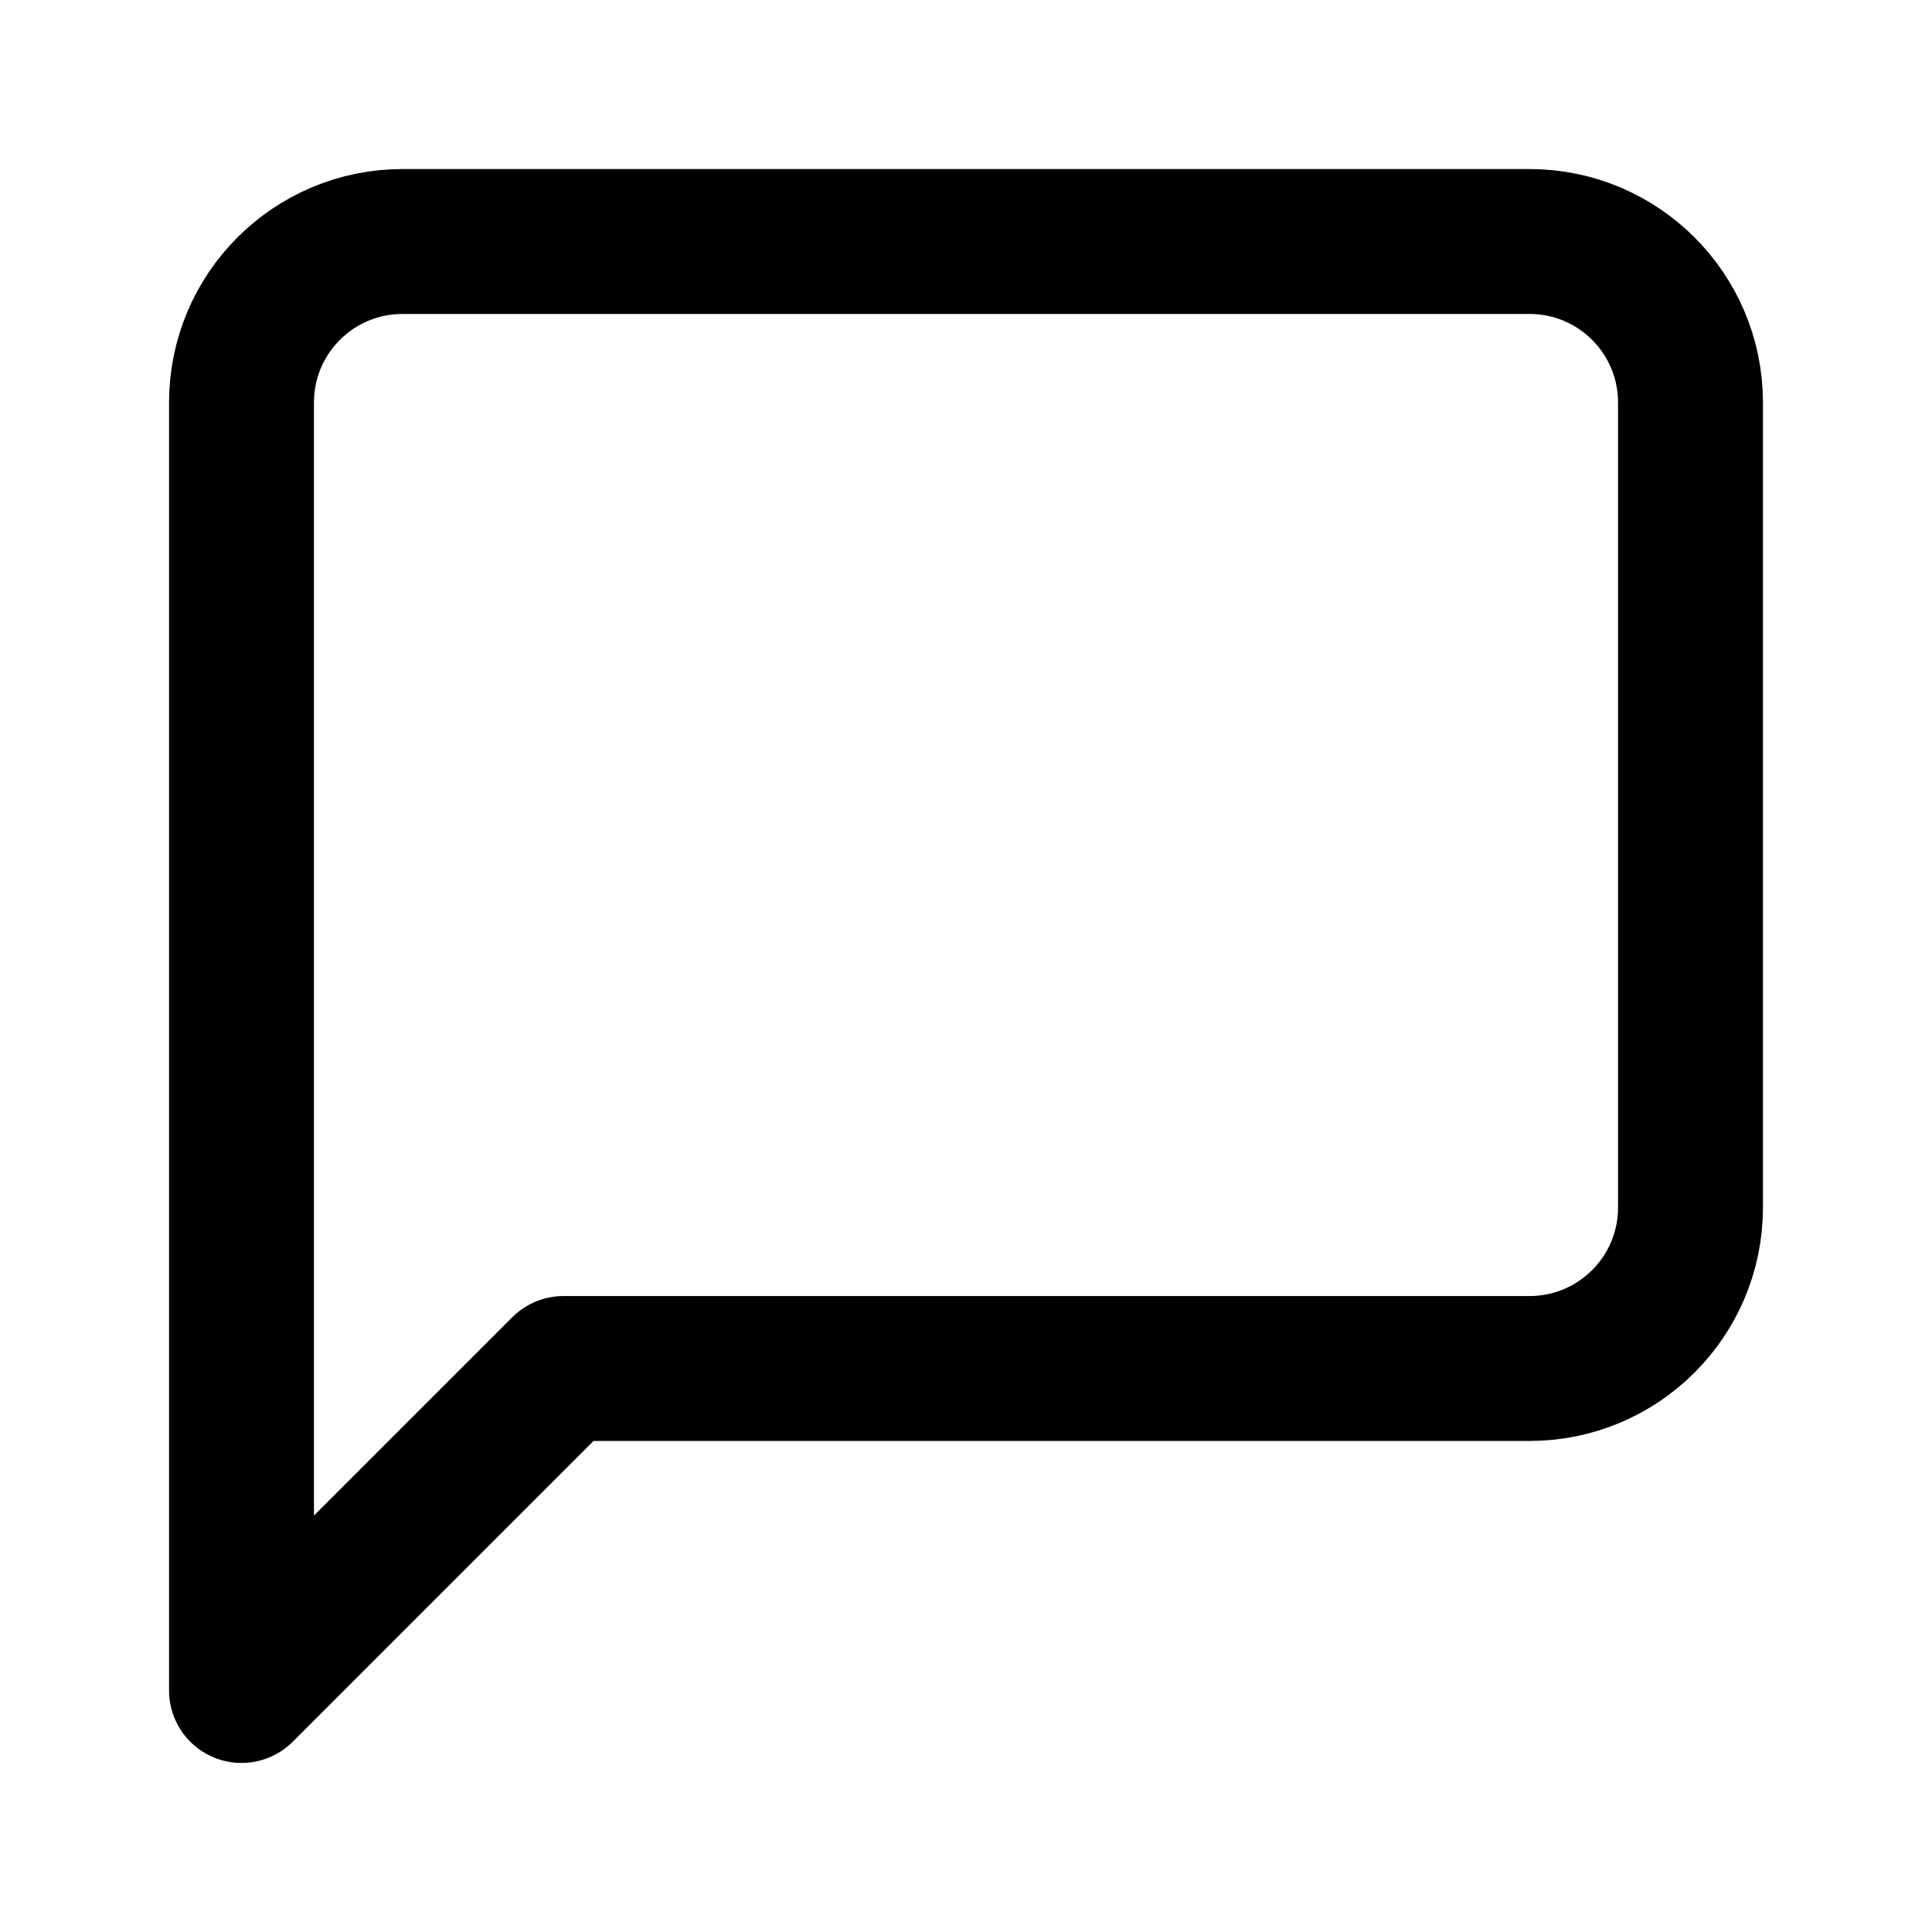
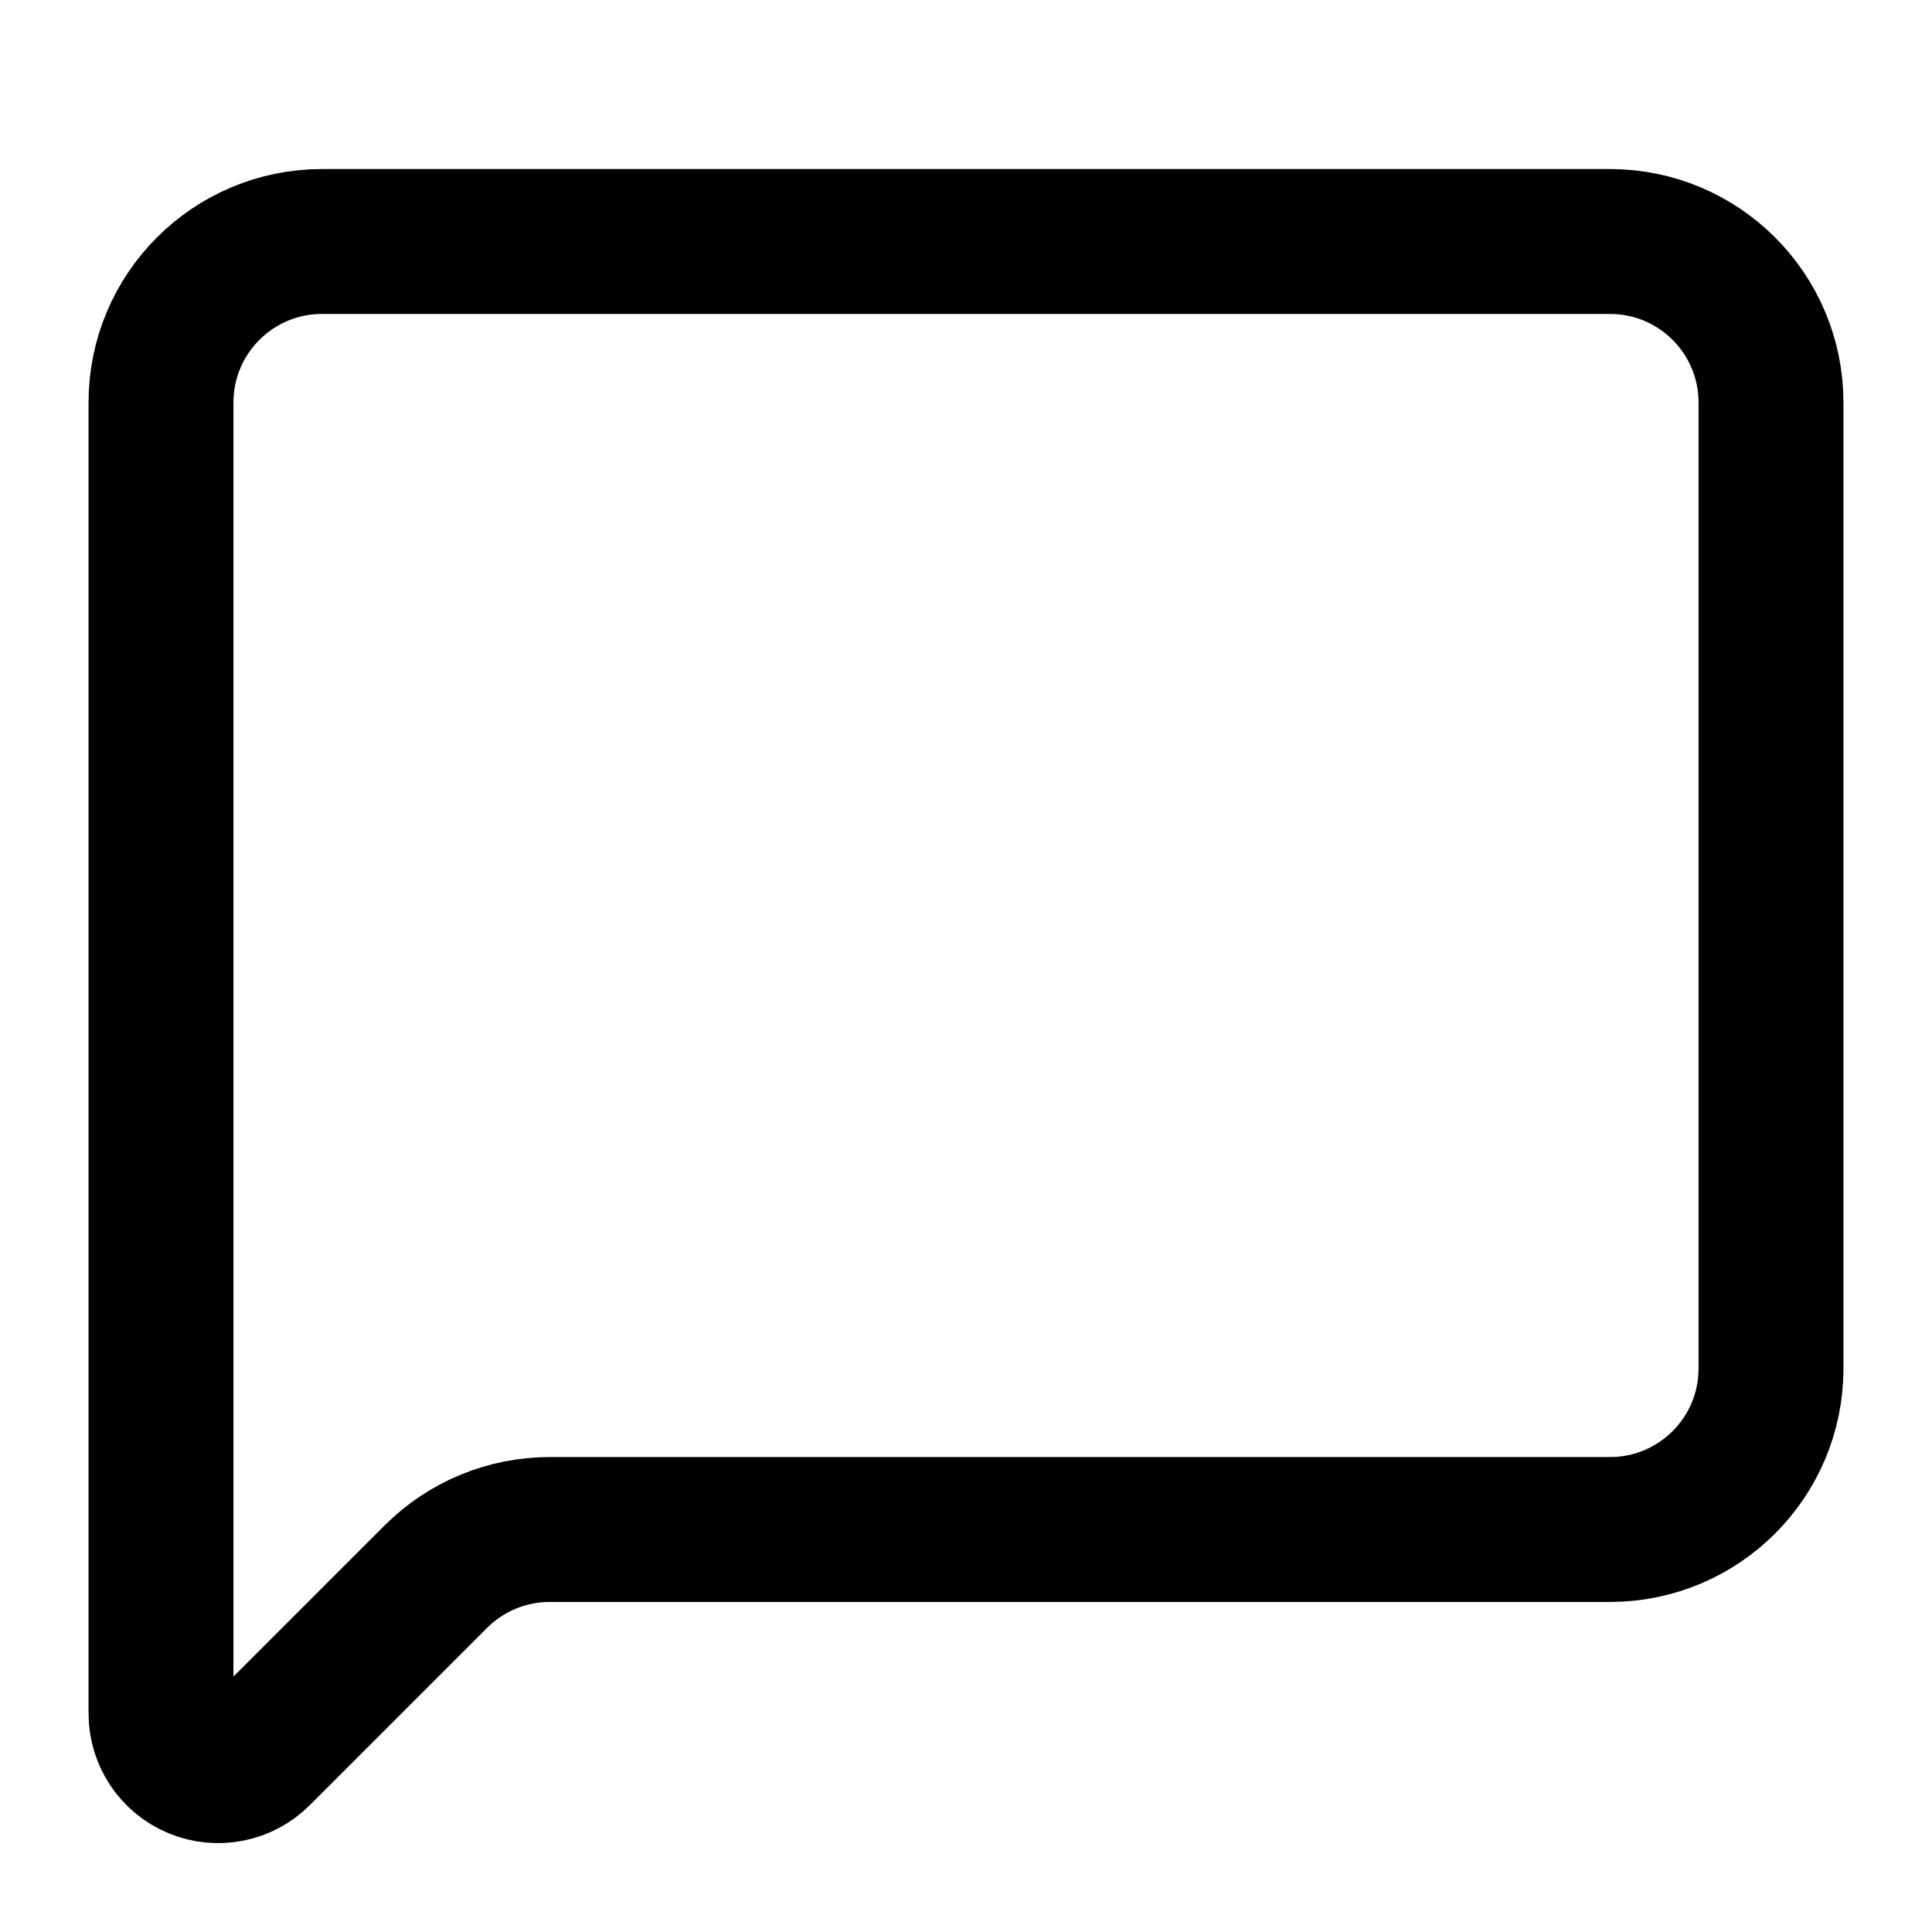
<svg xmlns="http://www.w3.org/2000/svg" width="24" height="24" viewBox="0 0 24 24" fill="none" stroke="currentColor" stroke-width="1.8" stroke-linecap="round" stroke-linejoin="round">
-   <path d="M21 15a2 2 0 0 1-2 2H7l-4 4V5a2 2 0 0 1 2-2h14a2 2 0 0 1 2 2z" />
+   <path d="M22 17a2 2 0 0 1-2 2H6.828a2 2 0 0 0-1.414.586l-2.202 2.202A.71.71 0 0 1 2 21.286V5a2 2 0 0 1 2-2h16a2 2 0 0 1 2 2z" />
</svg>
